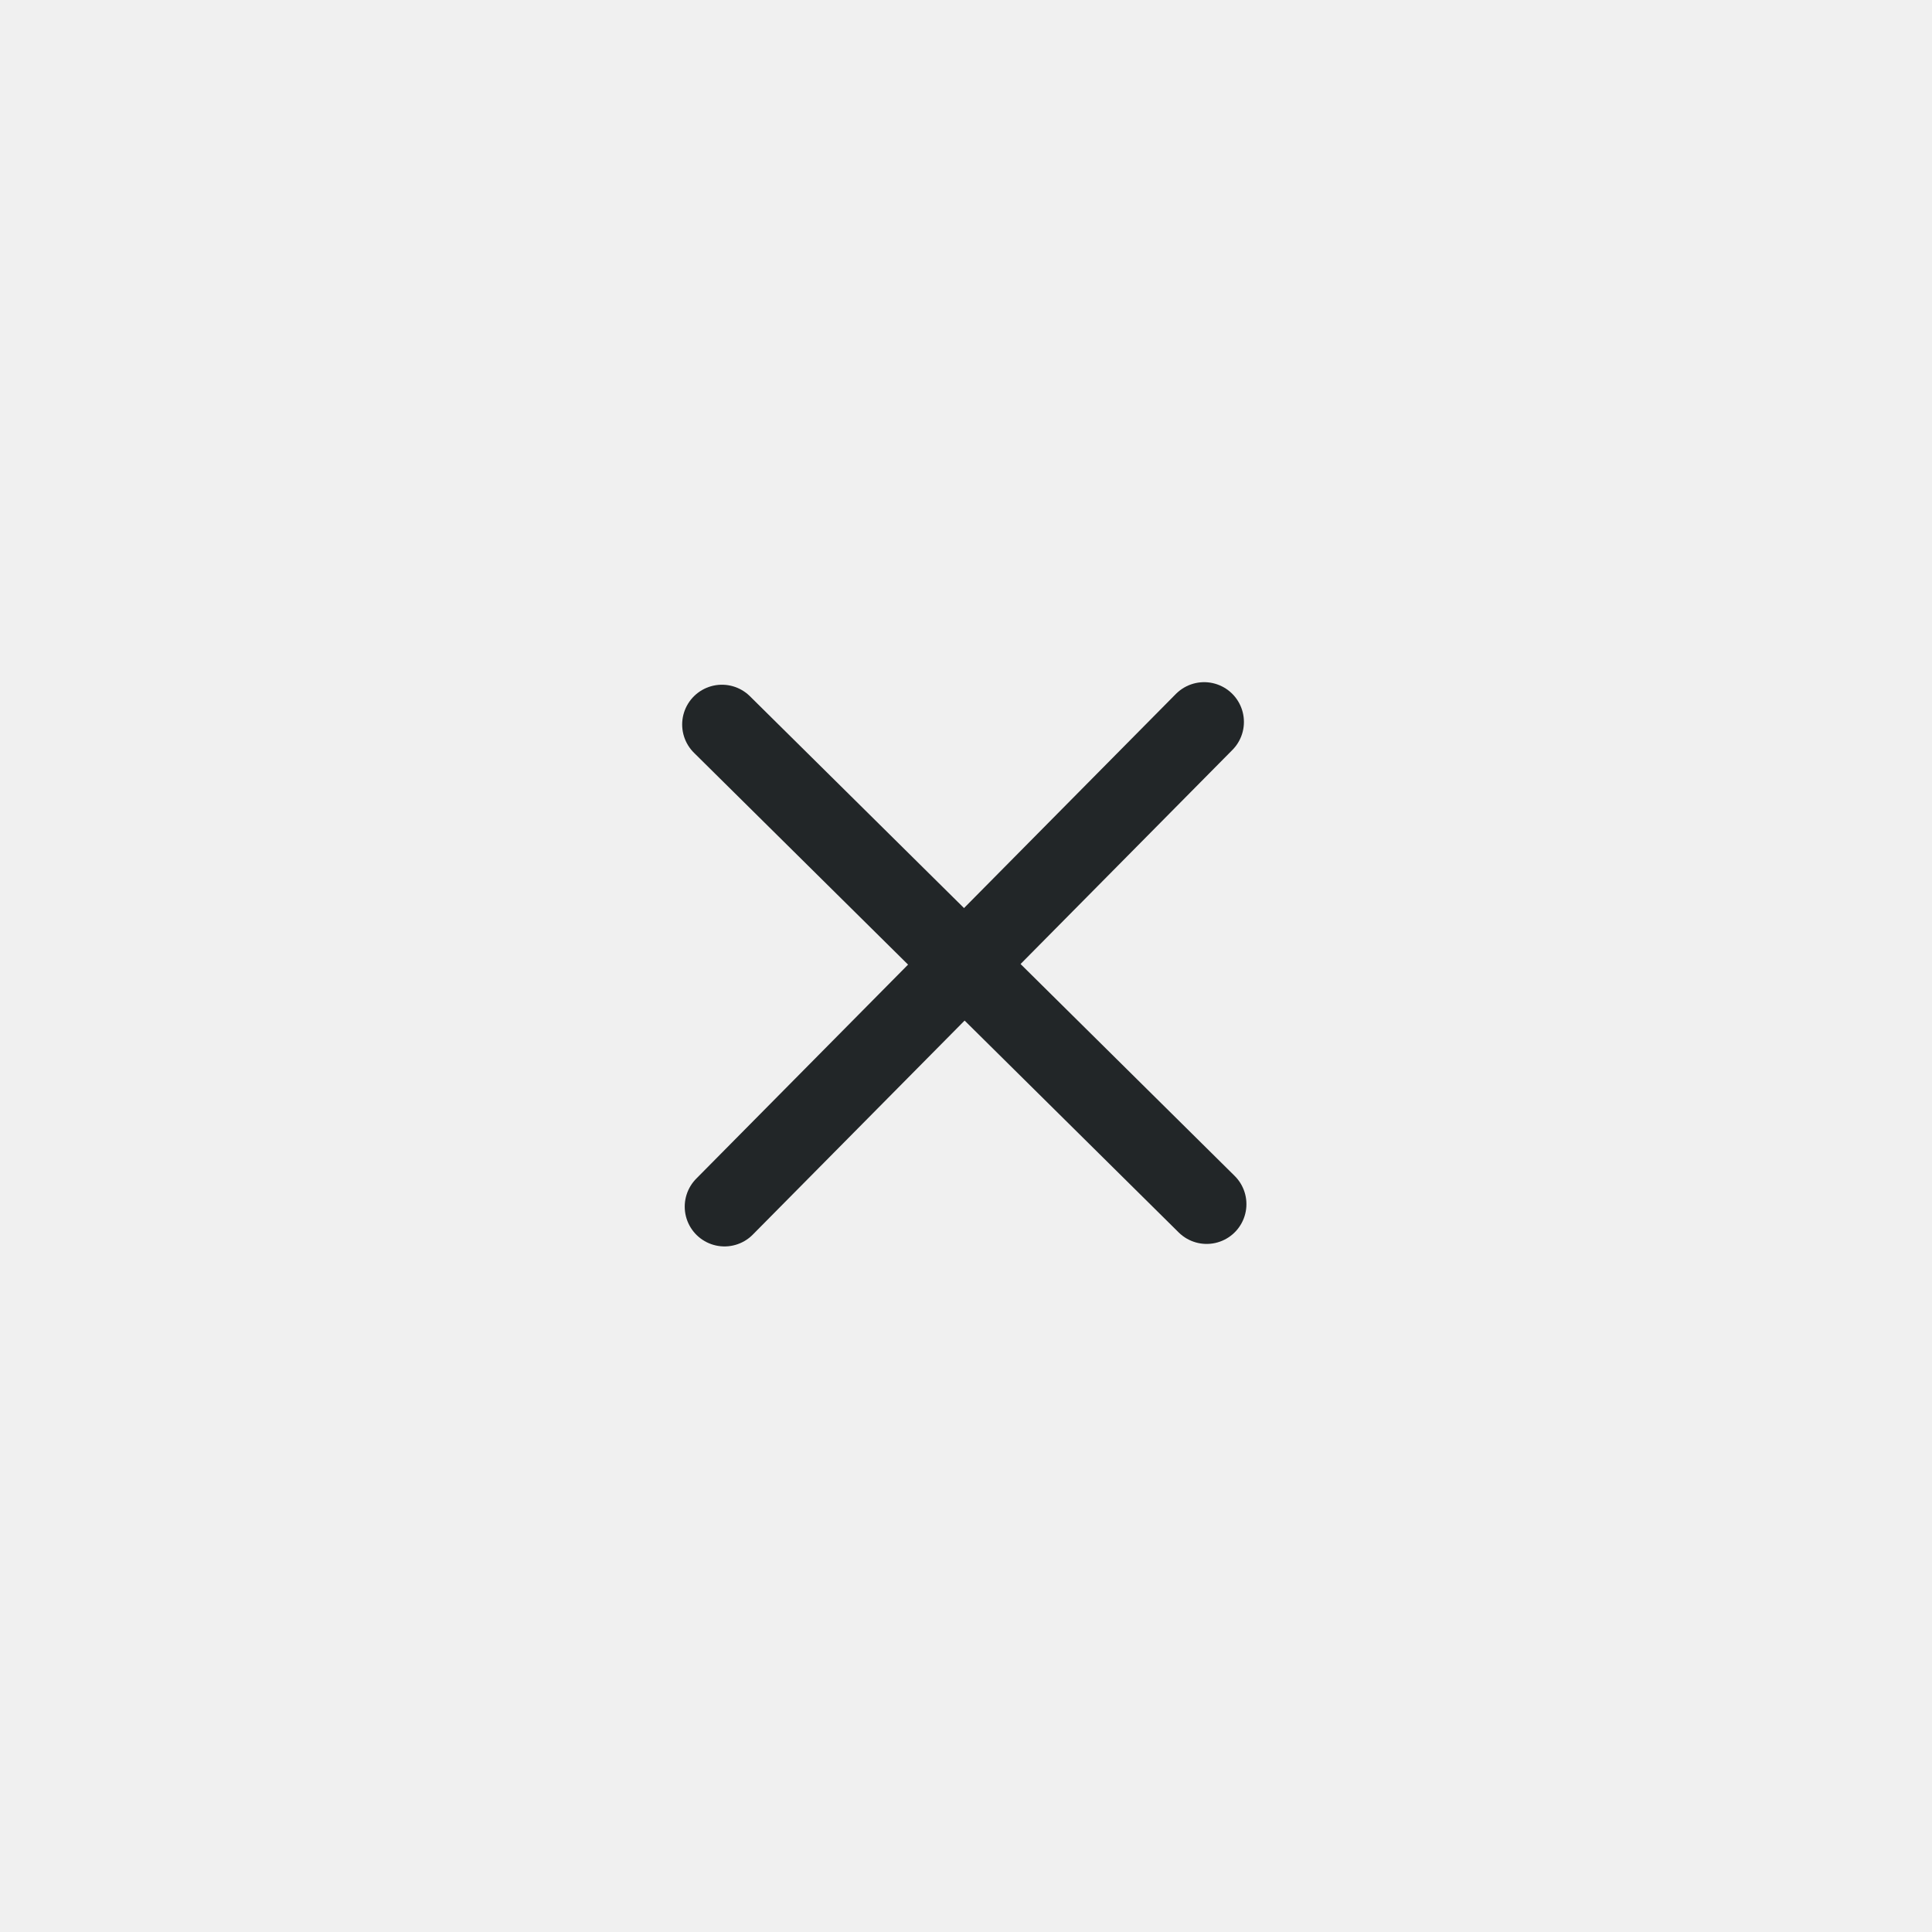
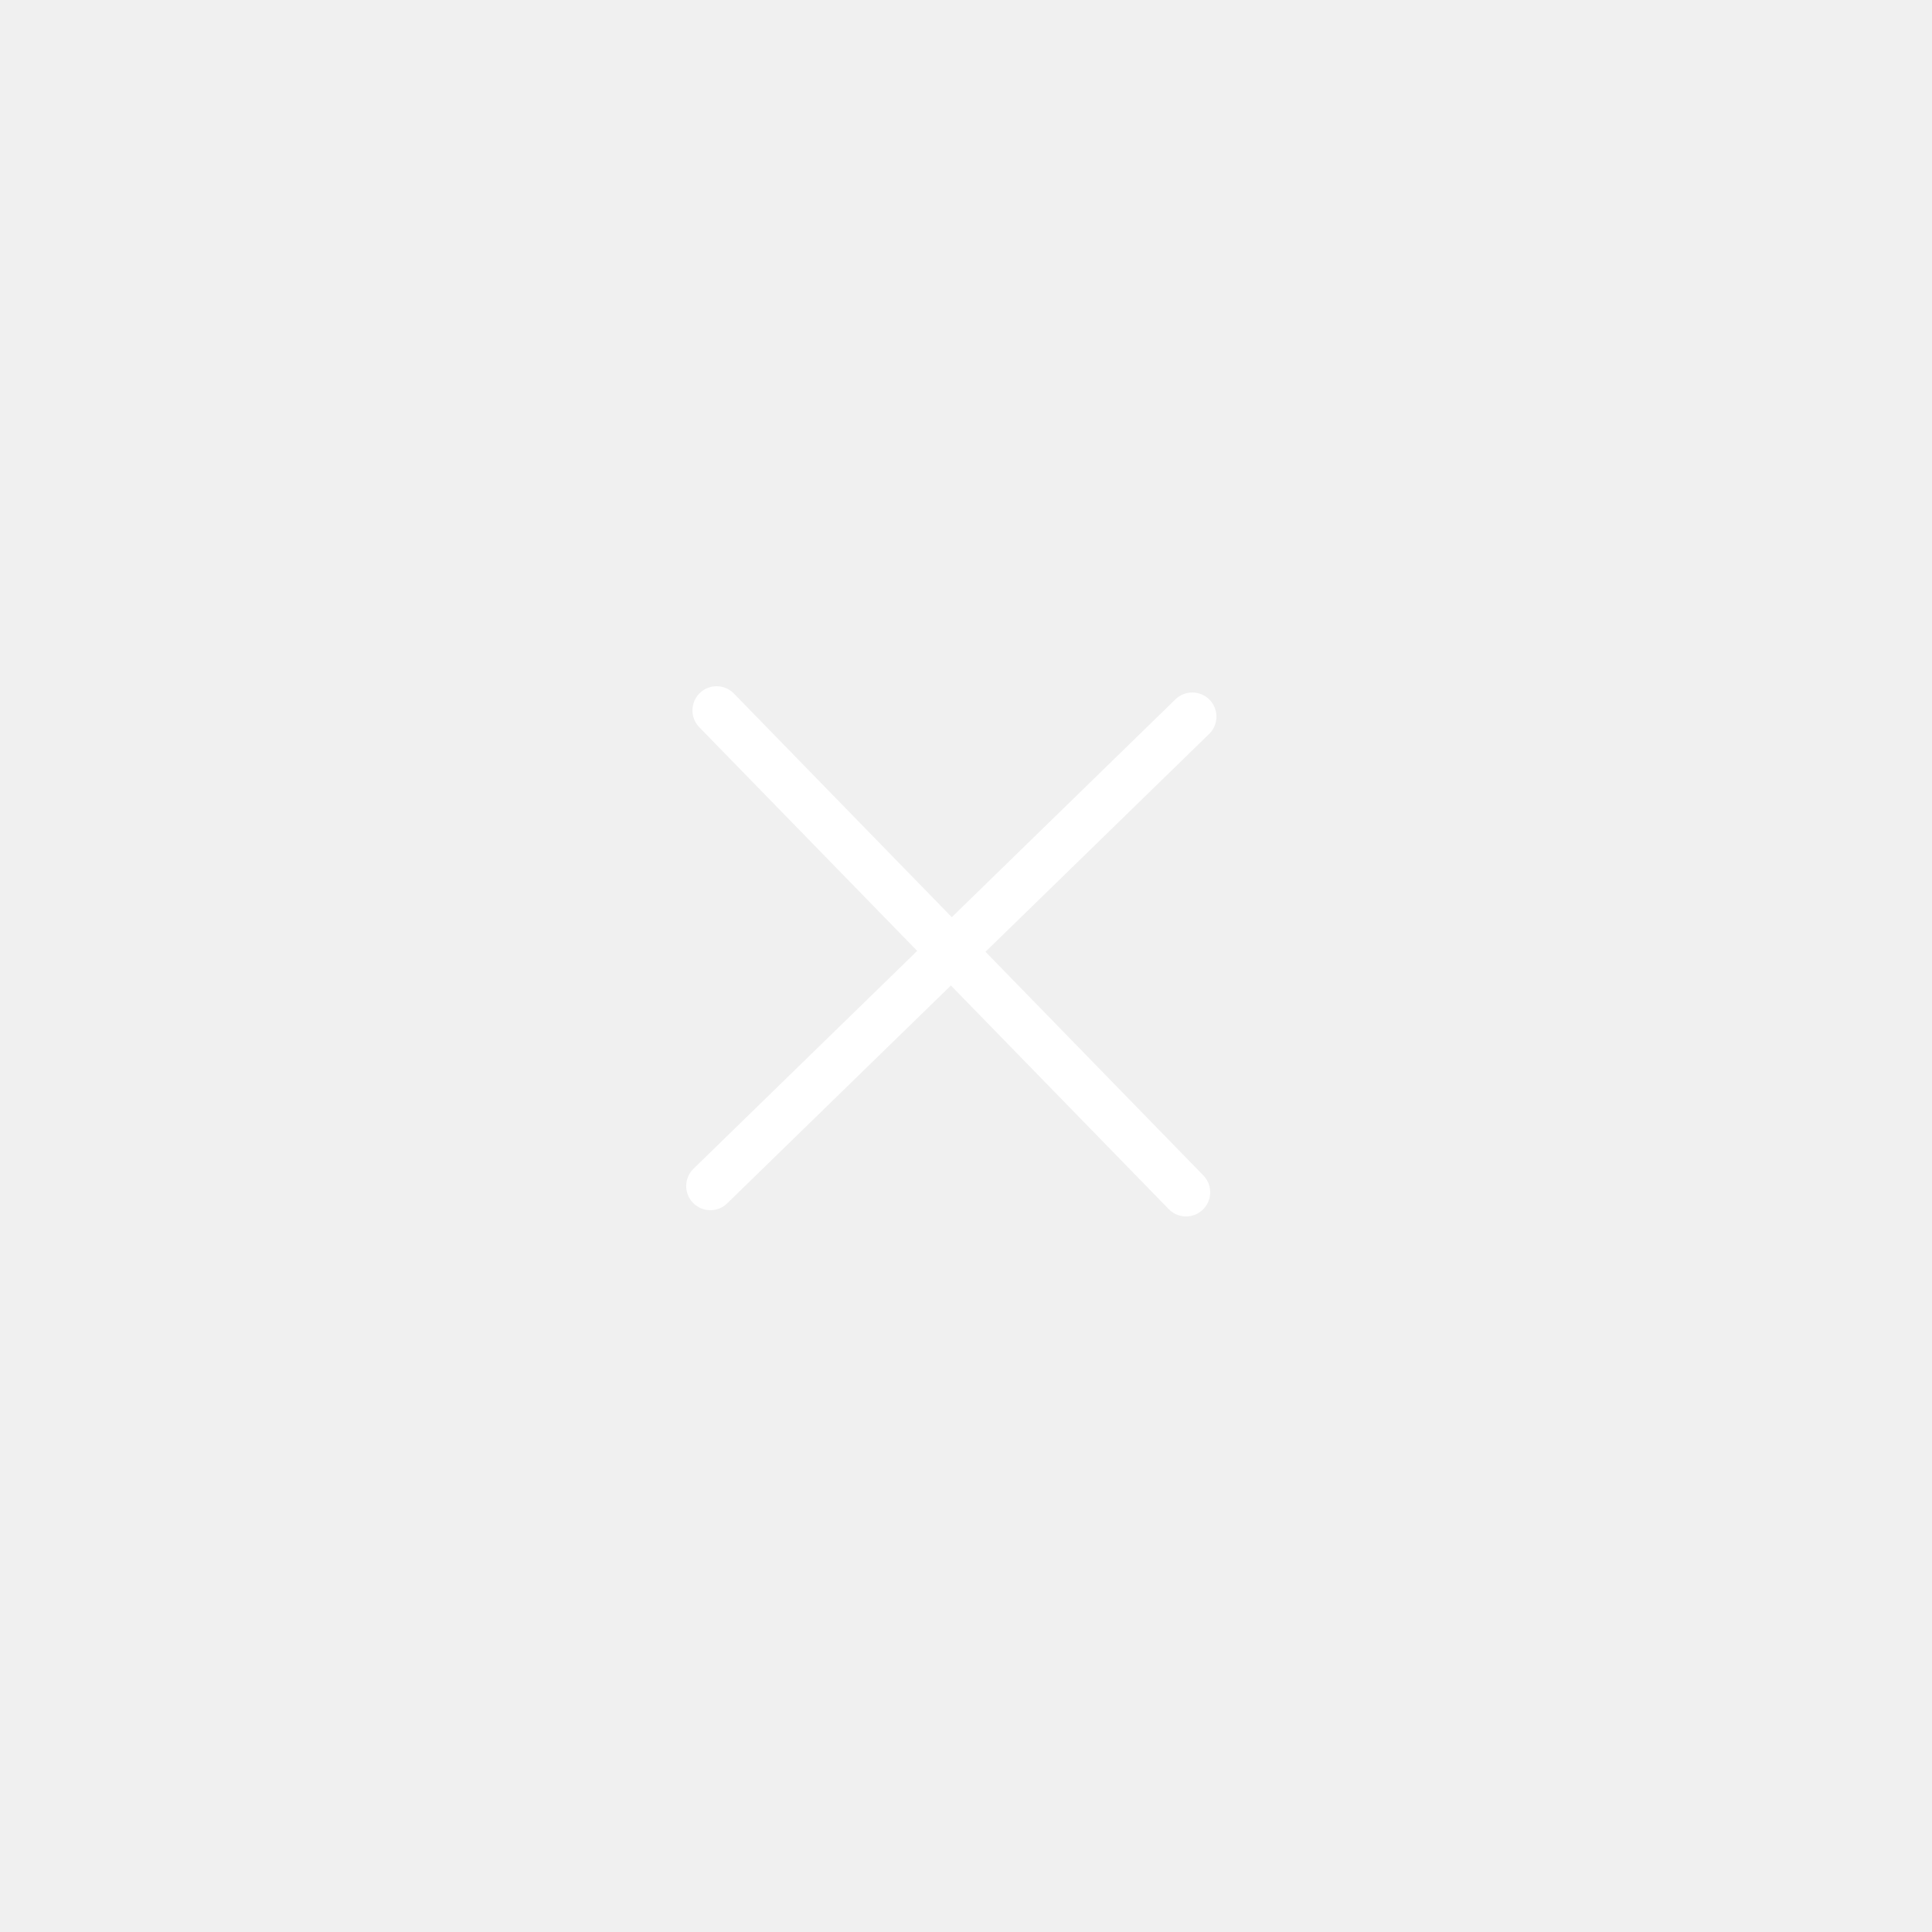
- <svg xmlns="http://www.w3.org/2000/svg" width="34" height="34" viewBox="0 0 34 34" fill="none">
-   <path d="M21.191 12.705L16.947 16.994L12.75 21.235" stroke="#222628" stroke-width="1.4" stroke-linecap="round" />
-   <path d="M12.705 12.75L16.97 16.97L21.235 21.191" stroke="#222628" stroke-width="1.4" stroke-linecap="round" />
+ <svg xmlns="http://www.w3.org/2000/svg" width="56" height="56" viewBox="0 0 56 56" fill="none">
+   <path d="M34.559 20.772L27.536 27.613L20.59 34.378" stroke="white" stroke-width="1.4" stroke-linecap="round" />
+   <path d="M20.771 20.591L27.575 27.575L34.378 34.559" stroke="white" stroke-width="1.4" stroke-linecap="round" />
</svg>
